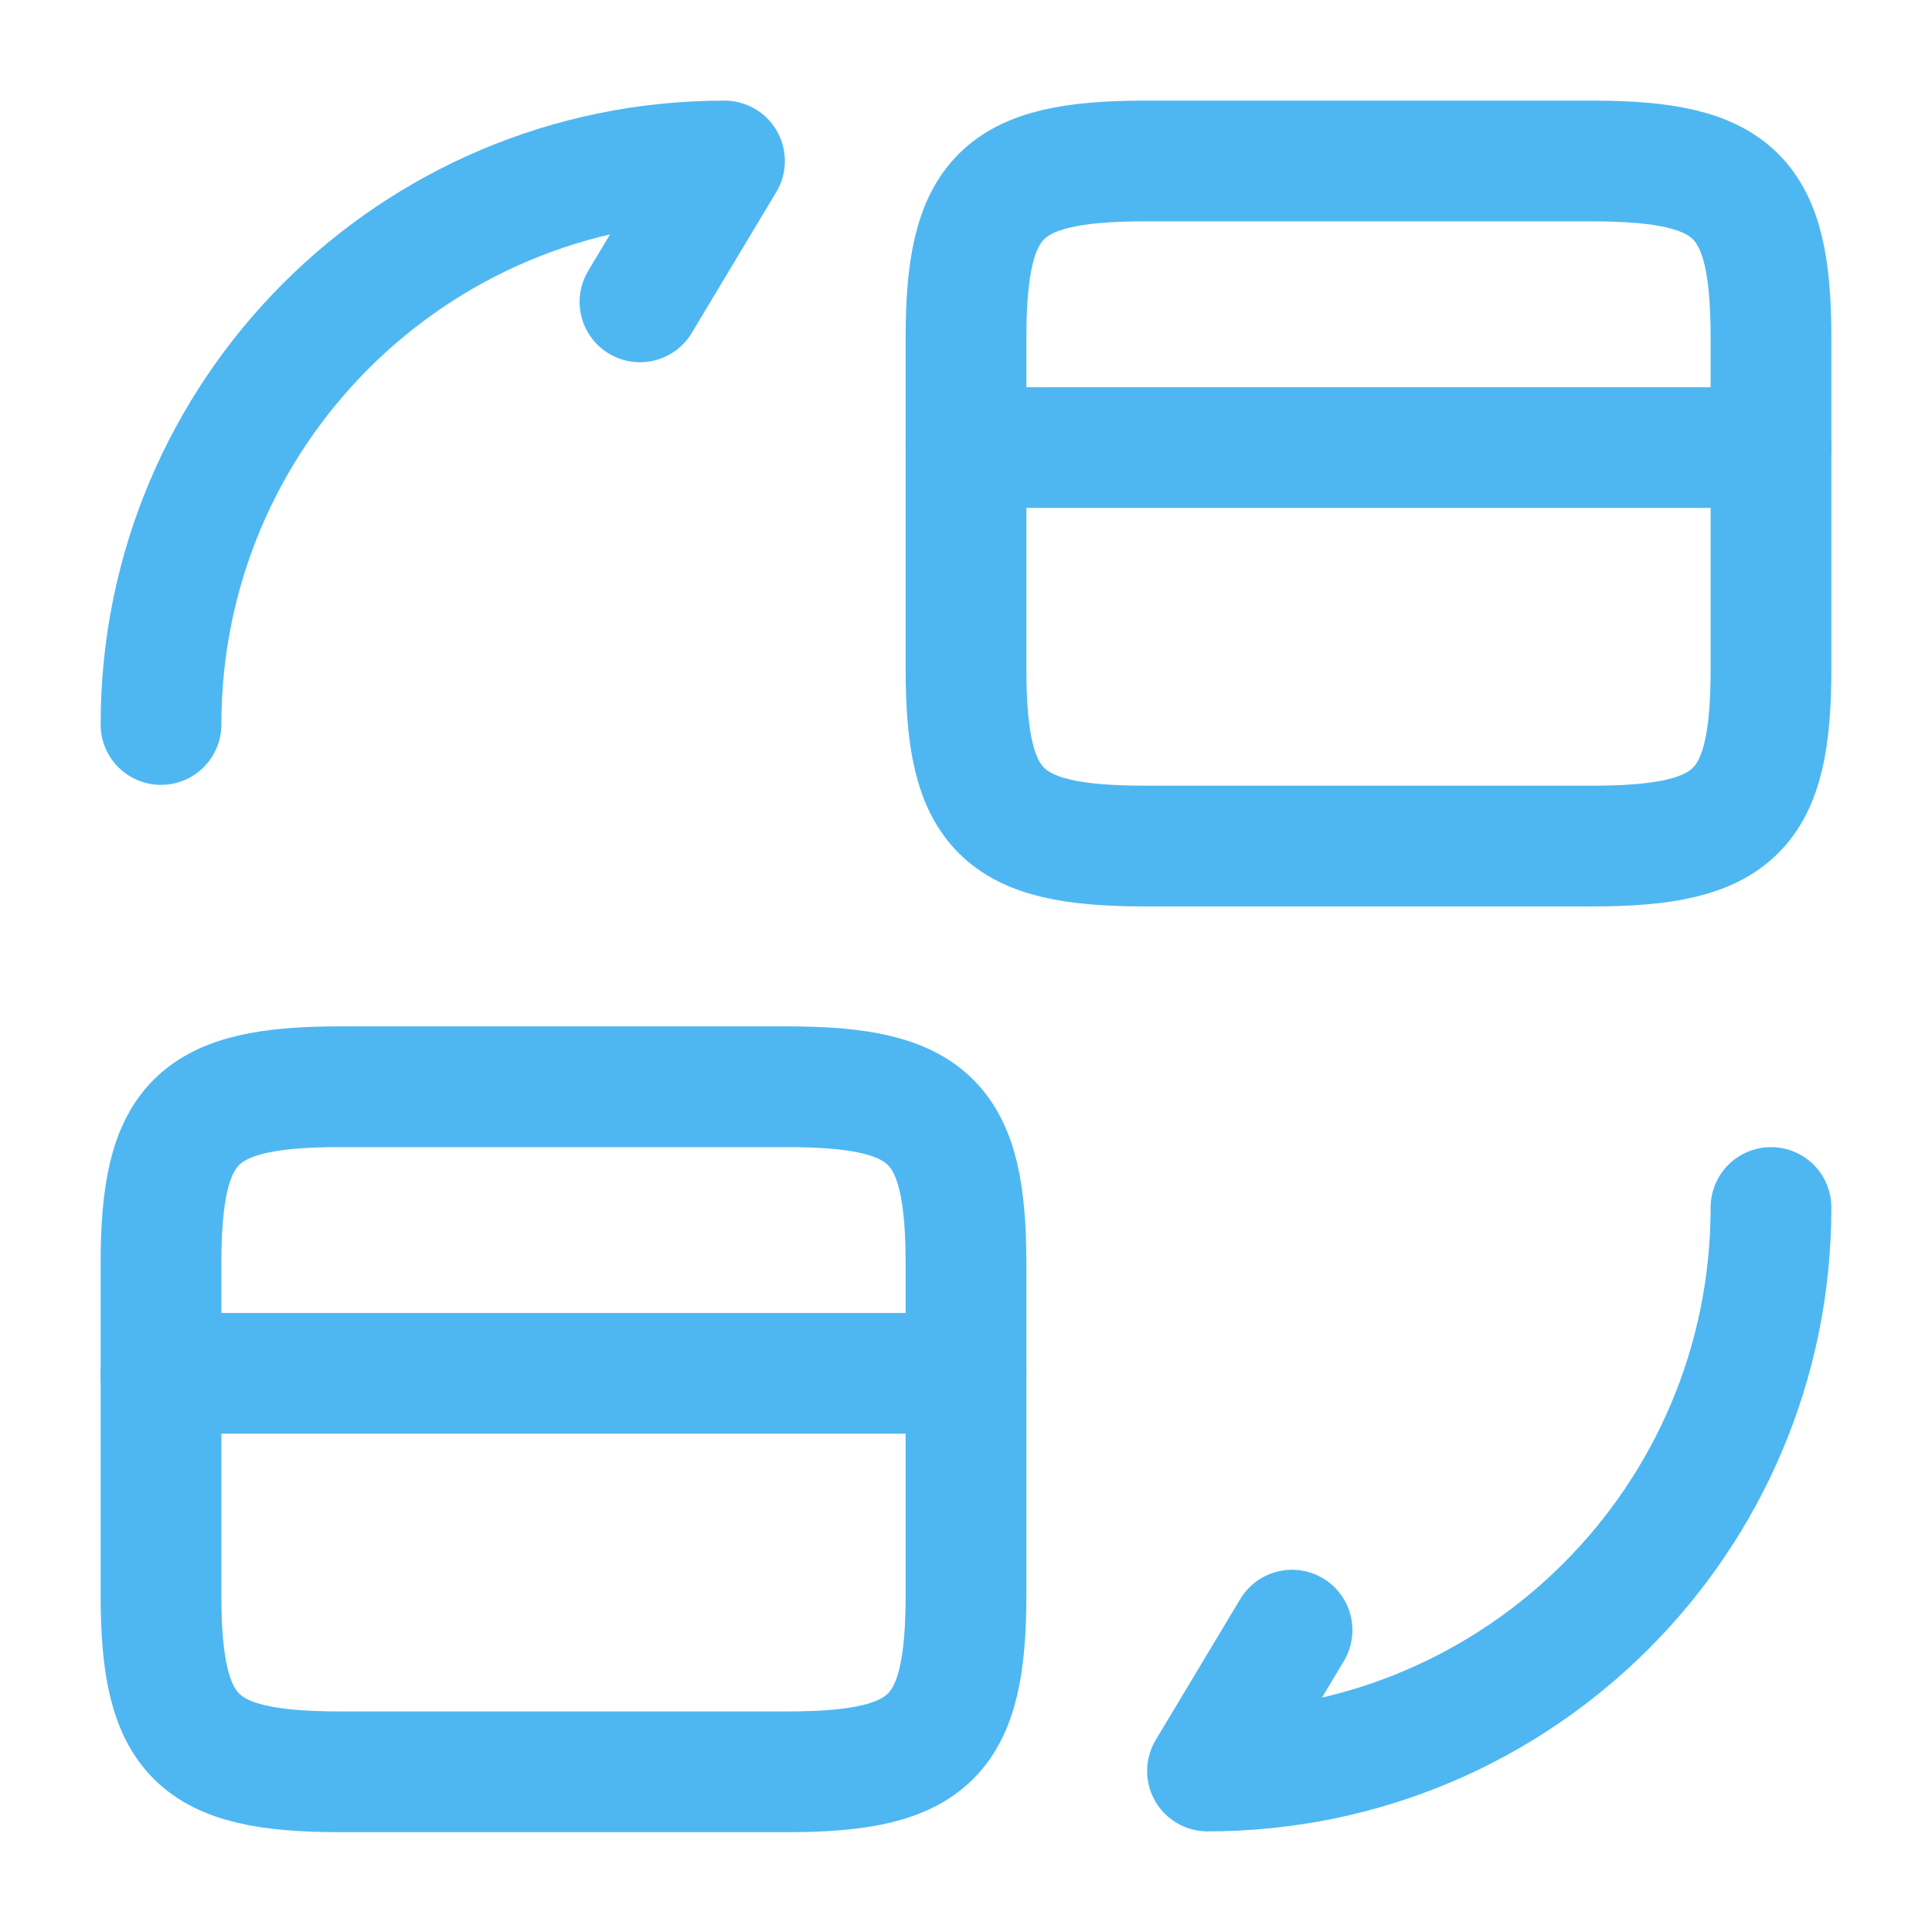
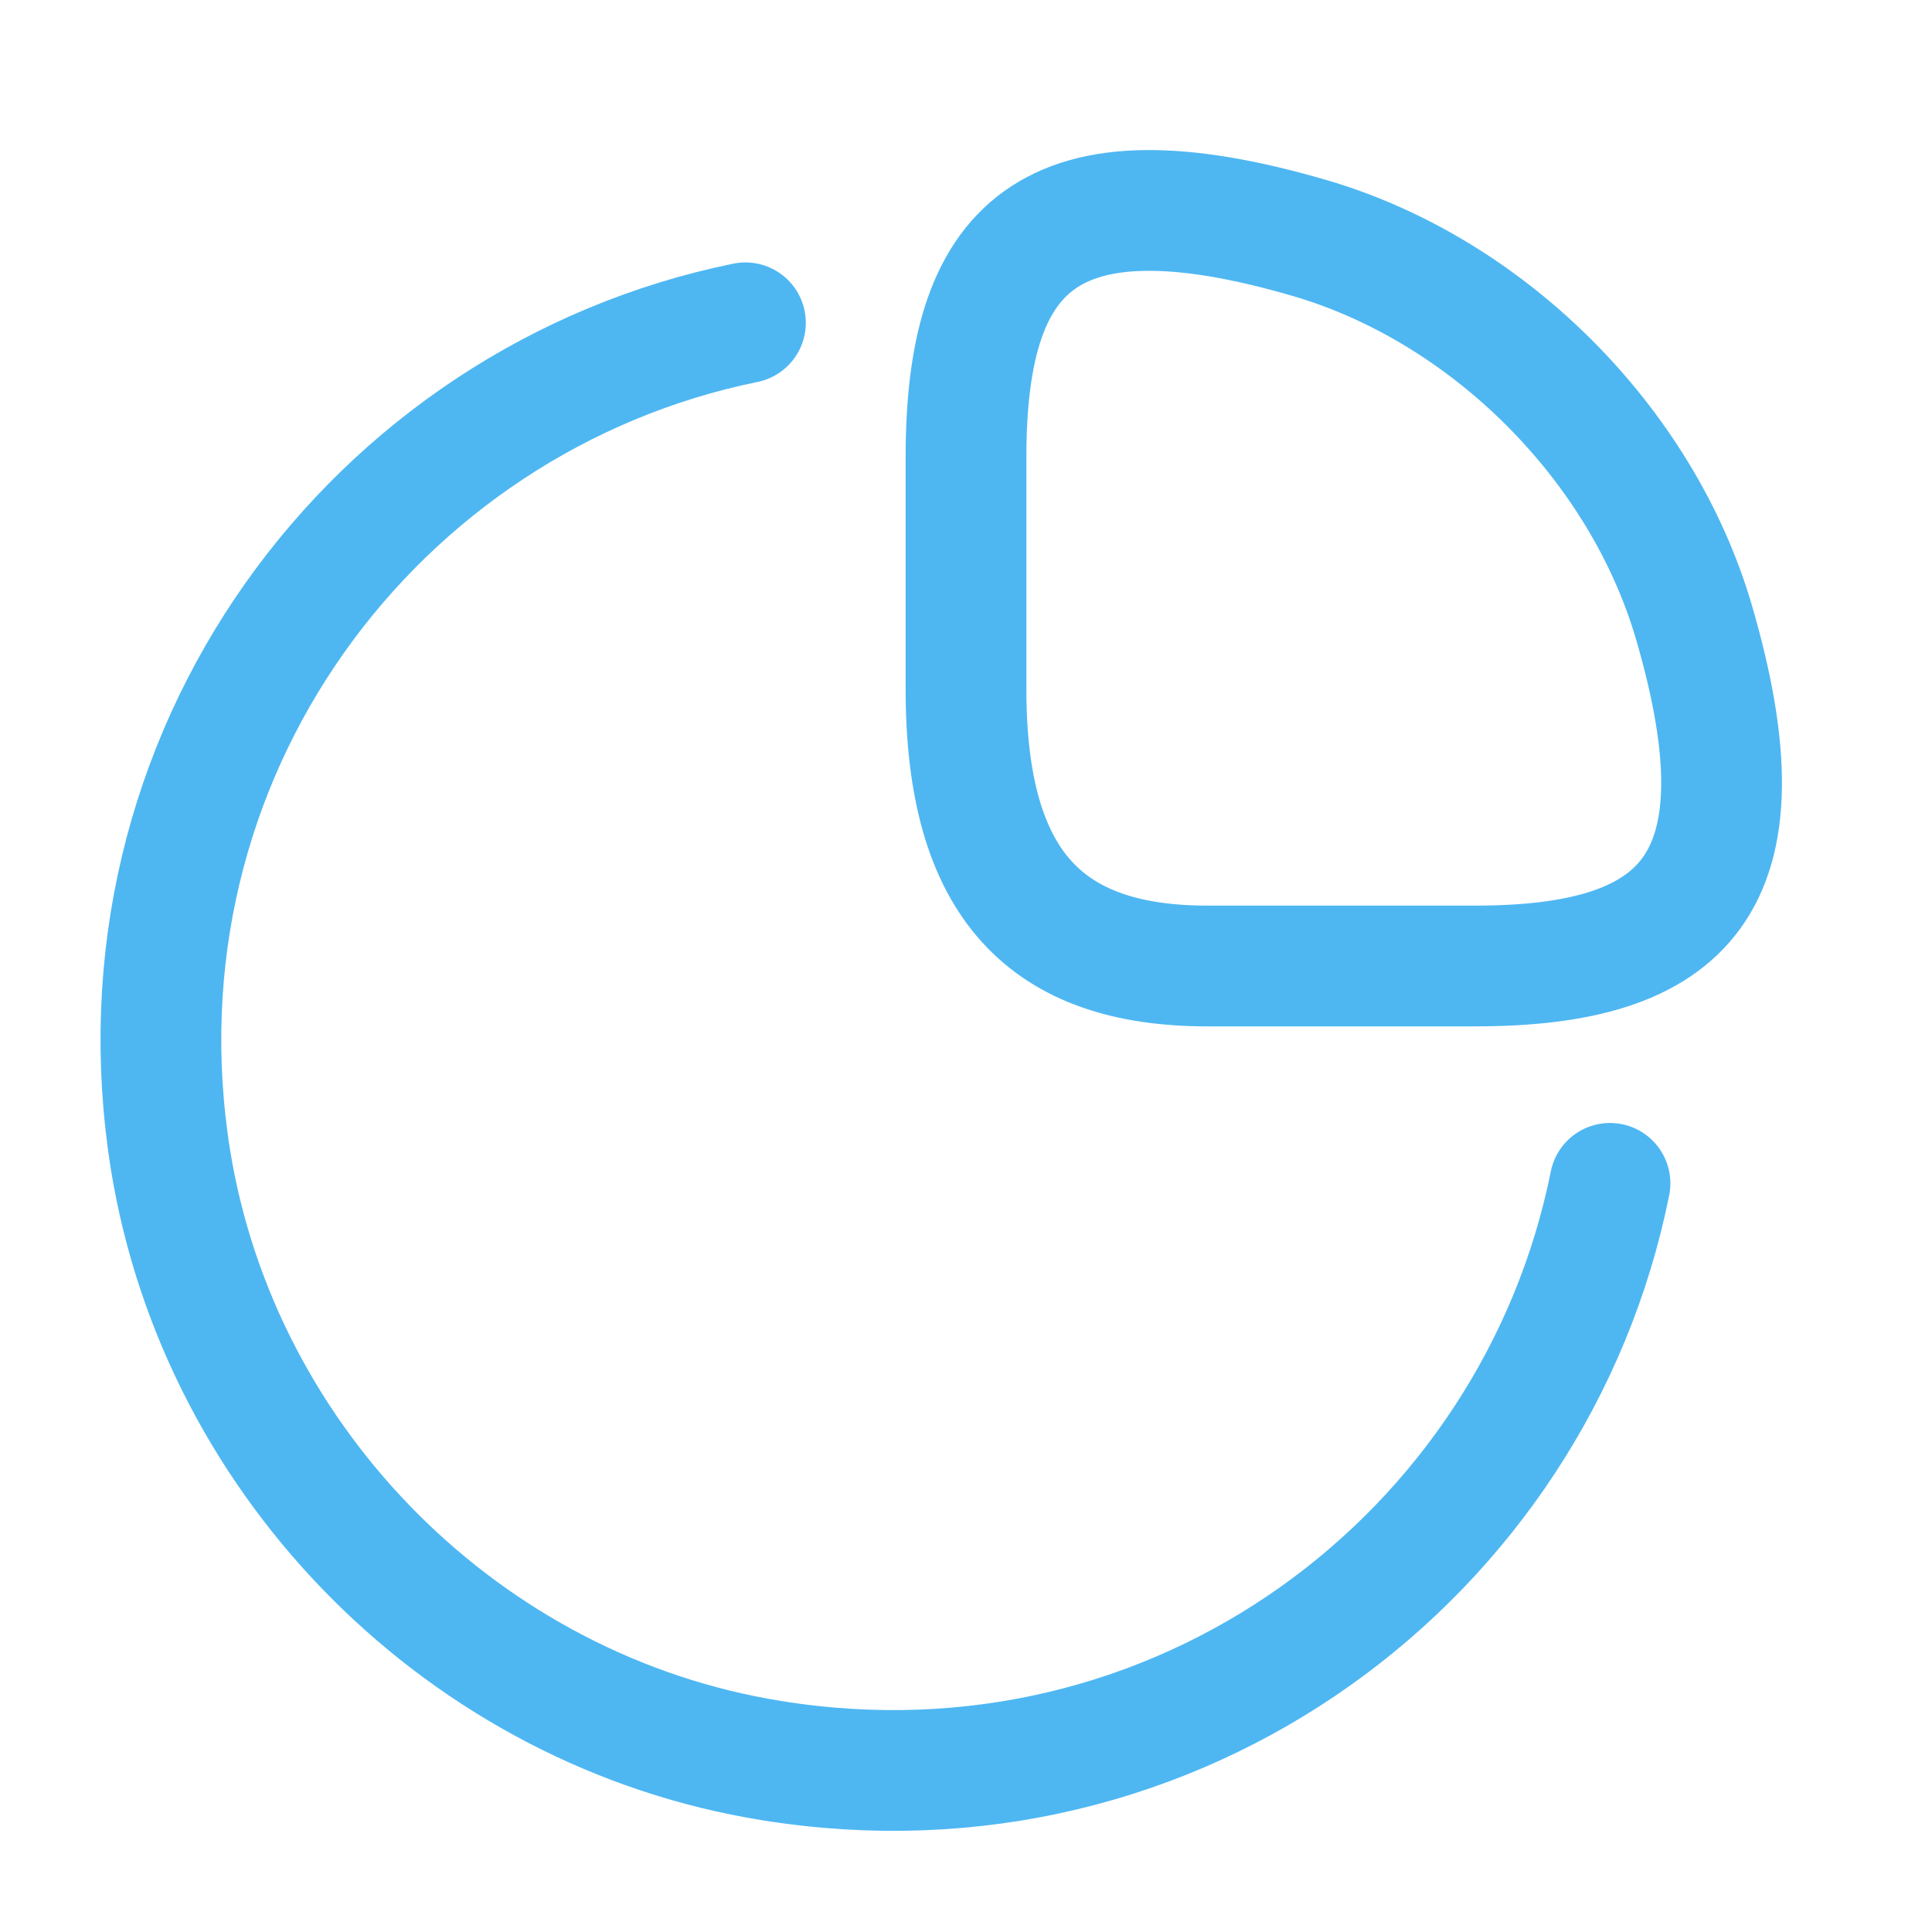
<svg xmlns="http://www.w3.org/2000/svg" width="24" height="24" viewBox="0 0 24 24" fill="none">
-   <path d="M12 5.56H22" stroke="#4EB7F2" stroke-width="1.5" stroke-miterlimit="10" stroke-linecap="round" stroke-linejoin="round" />
-   <path d="M14.22 2H19.78C21.56 2 22 2.44 22 4.2V8.31C22 10.07 21.56 10.51 19.78 10.51H14.22C12.44 10.51 12 10.07 12 8.31V4.2C12 2.44 12.44 2 14.22 2Z" stroke="#4EB7F2" stroke-width="1.5" stroke-linecap="round" stroke-linejoin="round" />
-   <path d="M2 17.06H12" stroke="#4EB7F2" stroke-width="1.5" stroke-miterlimit="10" stroke-linecap="round" stroke-linejoin="round" />
-   <path d="M4.22 13.5H9.78C11.56 13.5 12 13.94 12 15.7V19.81C12 21.57 11.56 22.01 9.78 22.01H4.22C2.44 22.01 2 21.57 2 19.81V15.7C2 13.94 2.44 13.5 4.22 13.5Z" stroke="#4EB7F2" stroke-width="1.5" stroke-linecap="round" stroke-linejoin="round" />
-   <path d="M22 15C22 18.87 18.87 22 15 22L16.05 20.25" stroke="#4EB7F2" stroke-width="1.5" stroke-linecap="round" stroke-linejoin="round" />
-   <path d="M2 9C2 5.13 5.13 2 9 2L7.95 3.75" stroke="#4EB7F2" stroke-width="1.5" stroke-linecap="round" stroke-linejoin="round" />
+   <path d="M18.32 12C20.92 12 22 11 21.04 7.72C20.39 5.51 18.49 3.61 16.28 2.96C13 2 12 3.08 12 5.68V8.56C12 11 13 12 15 12H18.32Z" stroke="#4EB7F2" stroke-width="1.5" stroke-linecap="round" stroke-linejoin="round" />
+   <path d="M20 14.7C19.07 19.33 14.63 22.69 9.58 21.87C5.79 21.26 2.74 18.21 2.12 14.42C1.31 9.39 4.65 4.95 9.26 4.01" stroke="#4EB7F2" stroke-width="1.5" stroke-linecap="round" stroke-linejoin="round" />
</svg>
